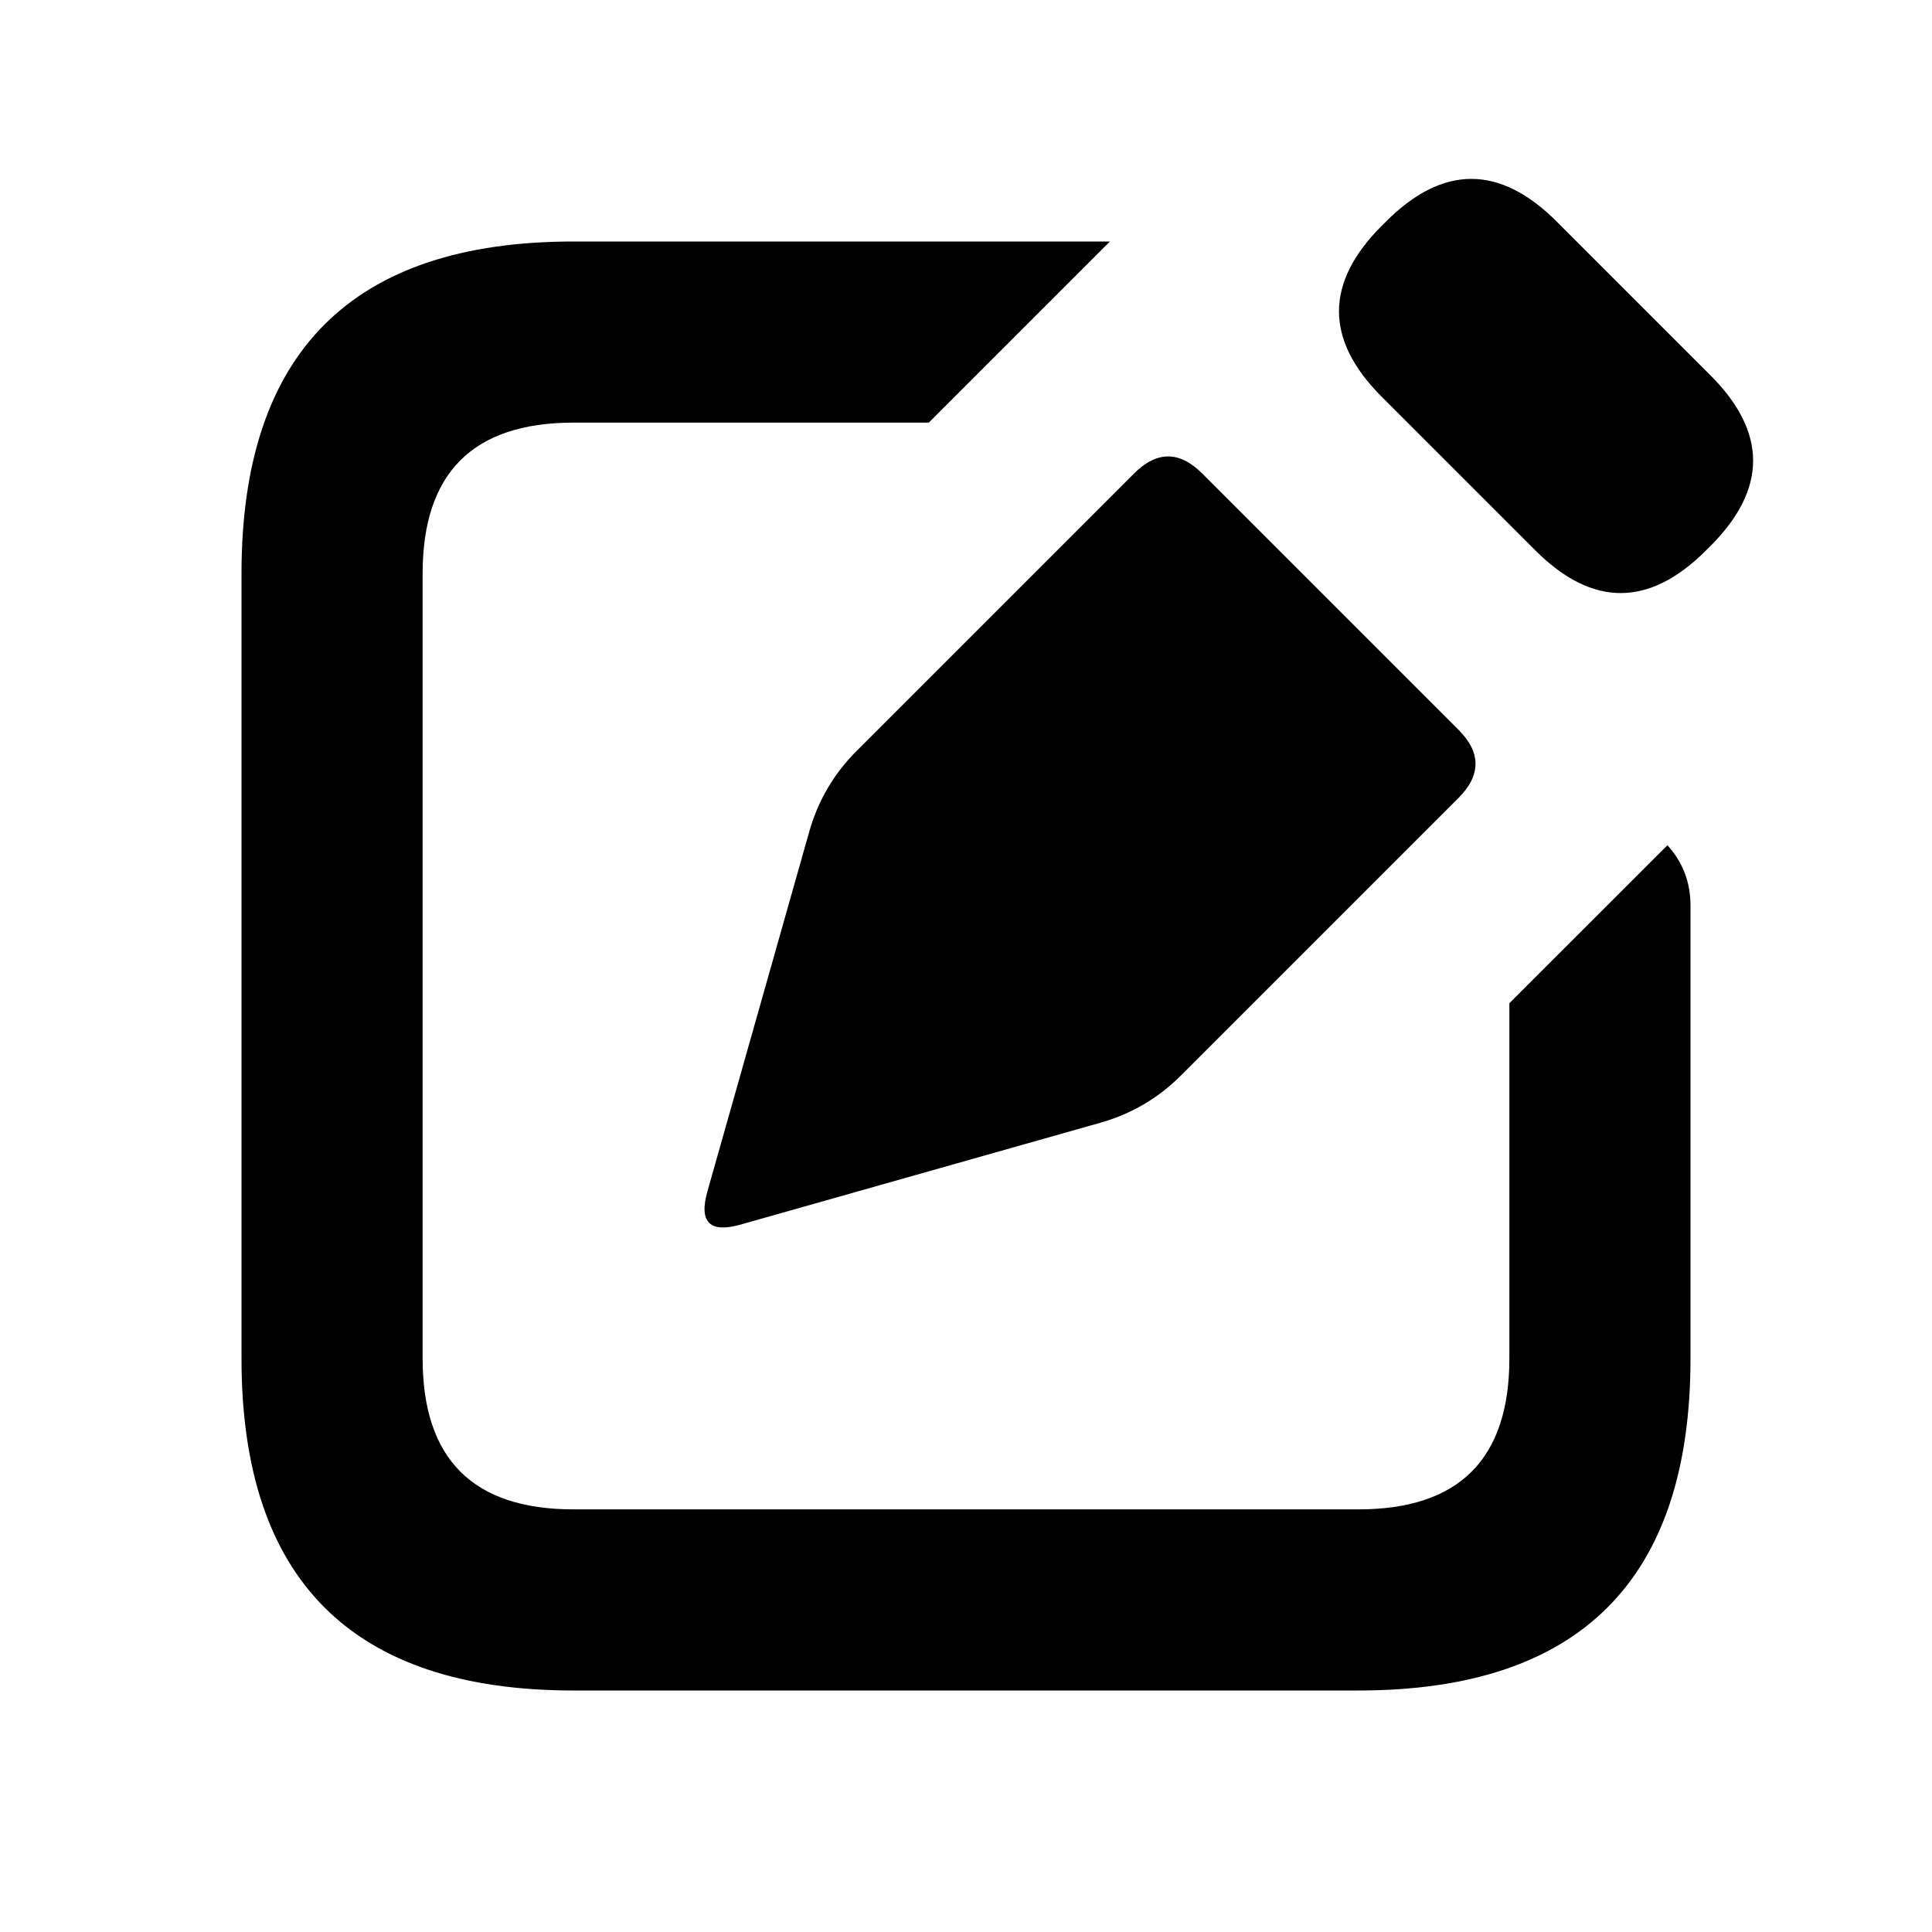
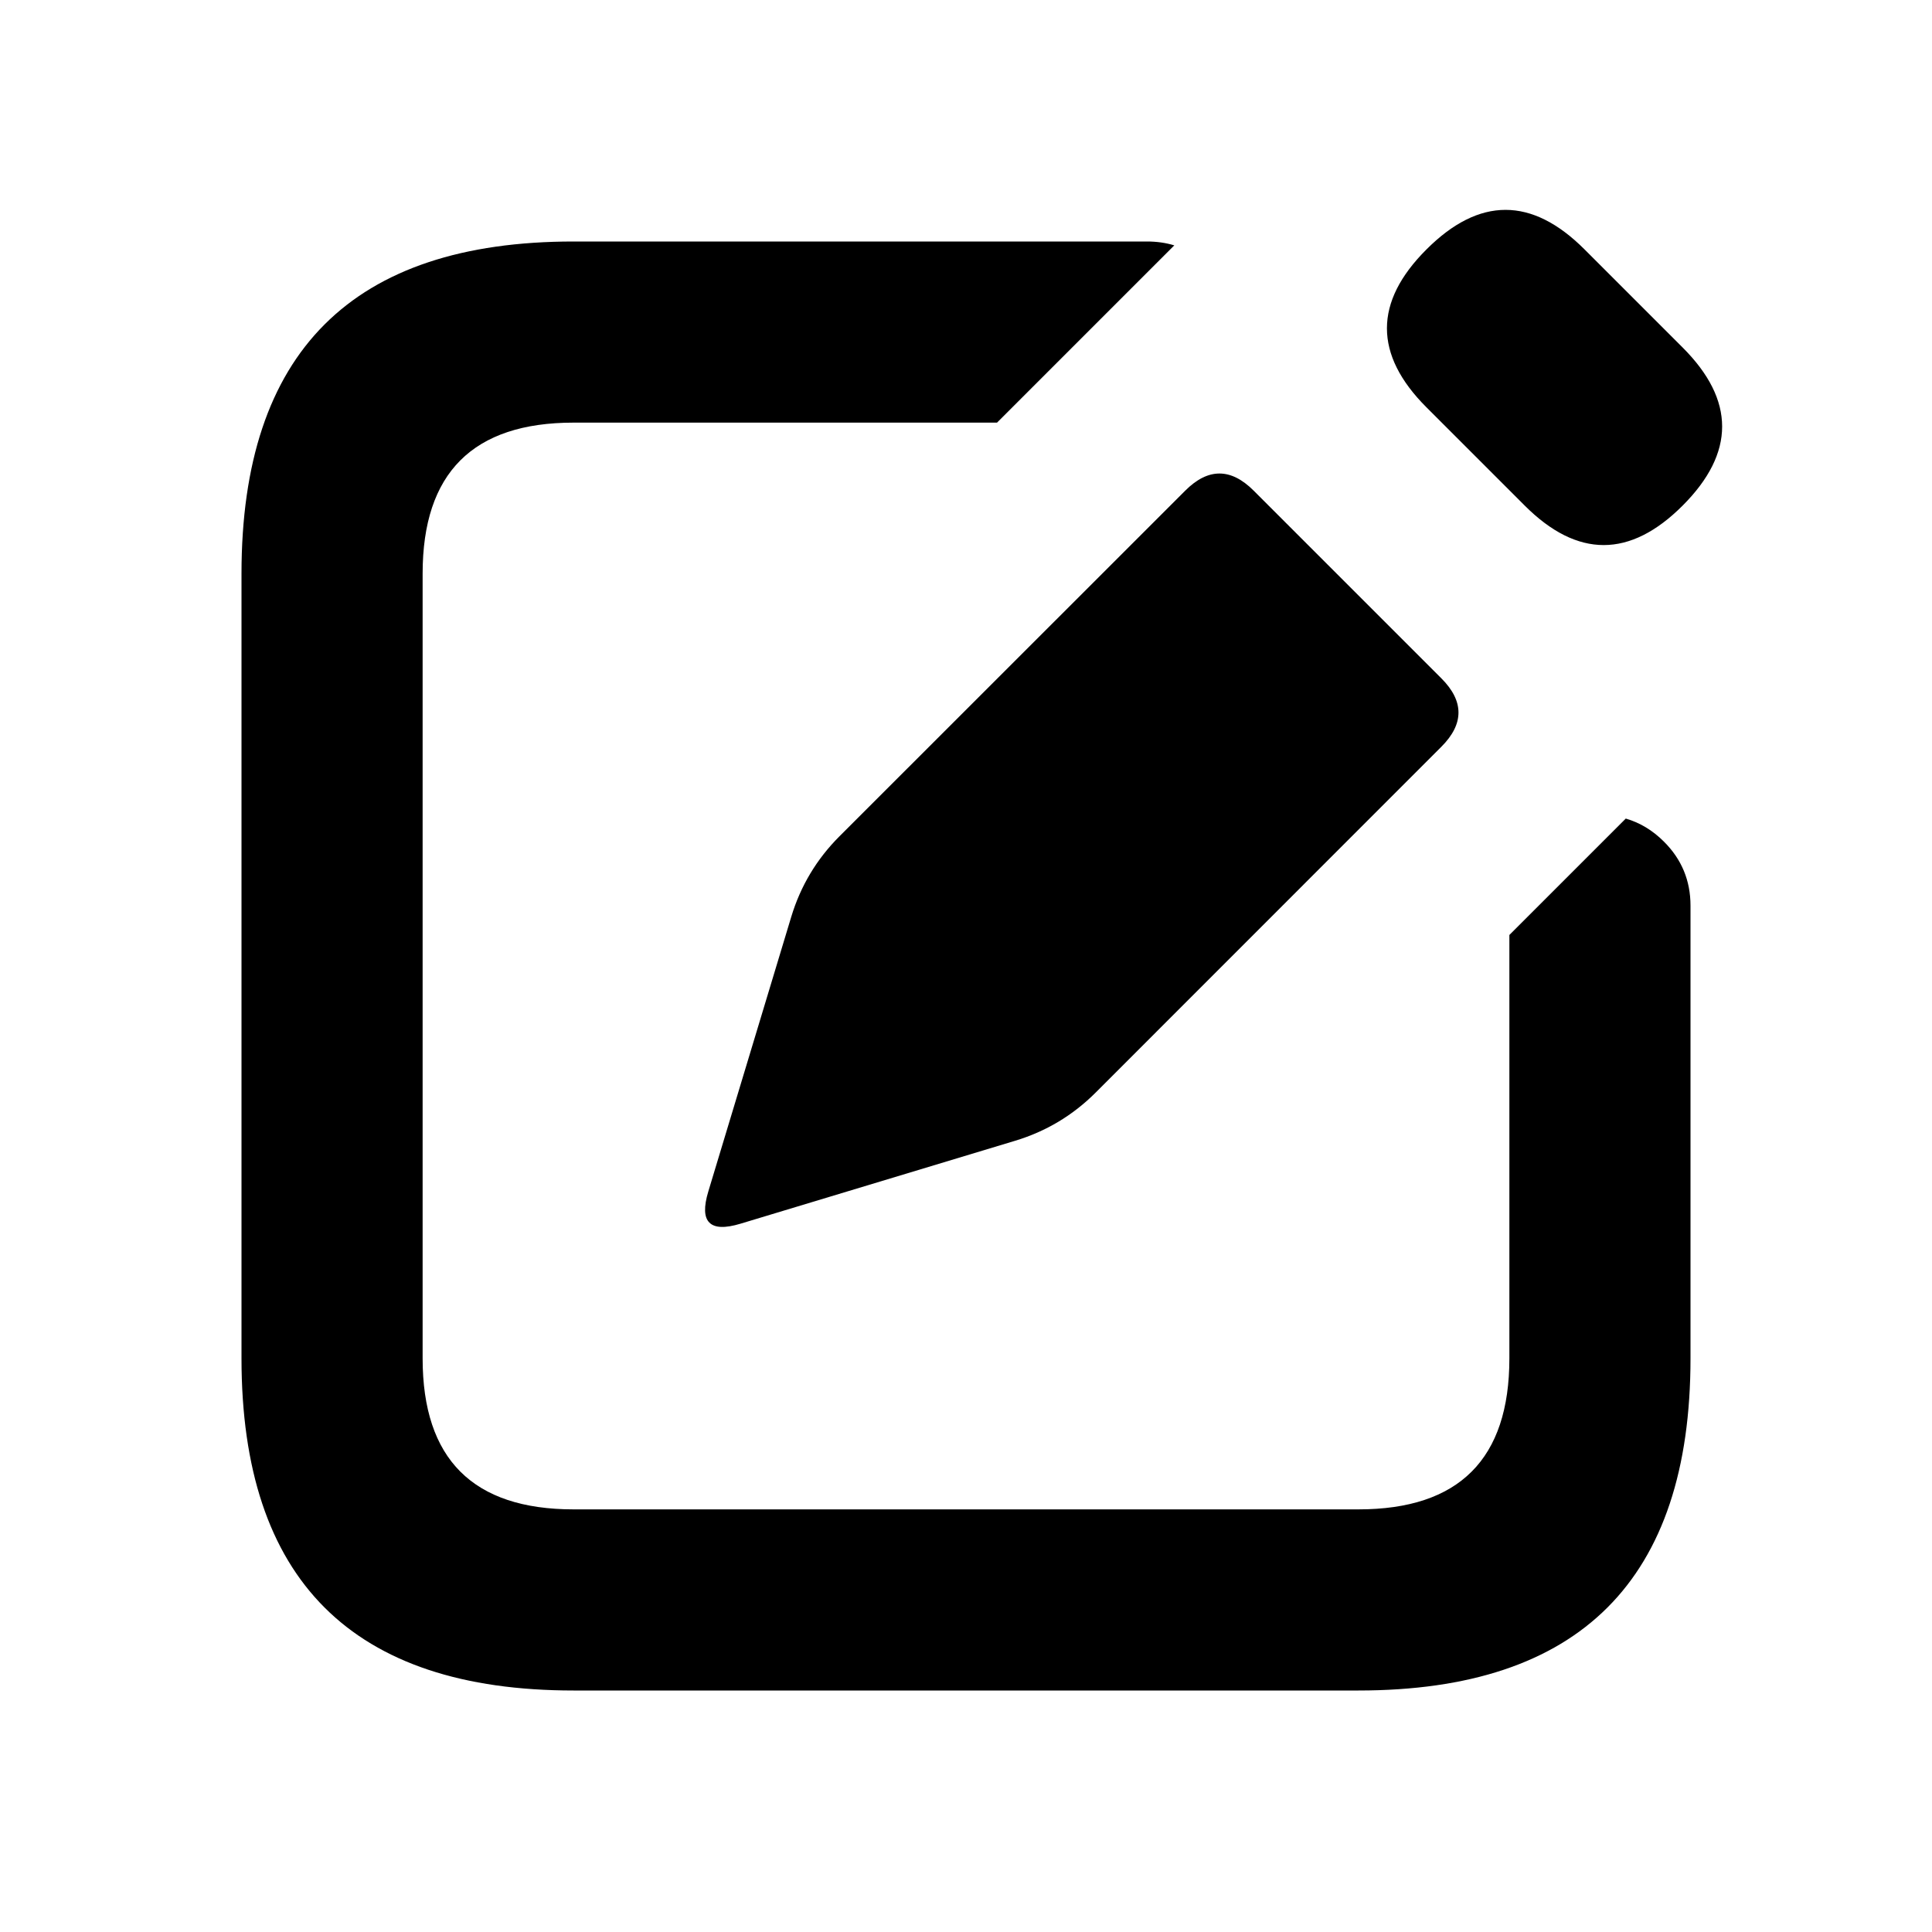
<svg xmlns="http://www.w3.org/2000/svg" height="16px" viewBox="0 0 16 16" width="16px">
-   <path d="M12.5 8.308L13.809 7Q14 7.21 14 7.5L14 11.25Q14 14 11.25 14L4.75 14Q2 14 2 11.25L2 4.75Q2 2 4.75 2L9.192 2L7.692 3.5L4.75 3.5Q3.5 3.5 3.5 4.75L3.5 11.25Q3.5 12.5 4.75 12.5L11.25 12.5Q12.5 12.5 12.5 11.25ZM5.859 9.865L6.702 6.887Q6.811 6.502 7.094 6.219L9.391 3.922Q9.533 3.78 9.674 3.78Q9.815 3.78 9.957 3.922L12.078 6.043Q12.361 6.326 12.078 6.609L9.781 8.906Q9.498 9.189 9.113 9.298L6.135 10.141Q5.942 10.196 5.873 10.127Q5.804 10.058 5.859 9.865ZM11.442 1.871L11.478 1.835Q12.185 1.128 12.892 1.835L14.165 3.108Q14.872 3.815 14.165 4.522L14.129 4.558Q13.422 5.265 12.715 4.558L11.442 3.285Q11.089 2.932 11.089 2.578Q11.089 2.224 11.442 1.871Z" />
+   <path d="M12.5 7.743L13.464 6.779Q13.64 6.83 13.78 6.97Q14 7.189 14 7.5L14 11.25Q14 14 11.25 14L4.75 14Q2 14 2 11.25L2 4.75Q2 2 4.75 2L9.5 2Q9.619 2 9.725 2.032L8.257 3.5L4.75 3.5Q3.5 3.5 3.5 4.75L3.5 11.25Q3.5 12.5 4.75 12.5L11.25 12.5Q12.5 12.5 12.5 11.25ZM5.866 9.867L6.553 7.592Q6.669 7.209 6.952 6.926L9.816 4.063Q10.099 3.78 10.382 4.063L11.937 5.618Q12.22 5.901 11.937 6.184L9.074 9.048Q8.791 9.331 8.408 9.447L6.133 10.134Q5.941 10.192 5.875 10.125Q5.808 10.059 5.866 9.867ZM11.814 2.065Q12.468 1.411 13.122 2.065L13.935 2.878Q14.589 3.532 13.935 4.187Q13.608 4.514 13.281 4.514Q12.954 4.514 12.627 4.187L11.813 3.373Q11.486 3.046 11.486 2.719Q11.486 2.392 11.814 2.065Z" />
</svg>
